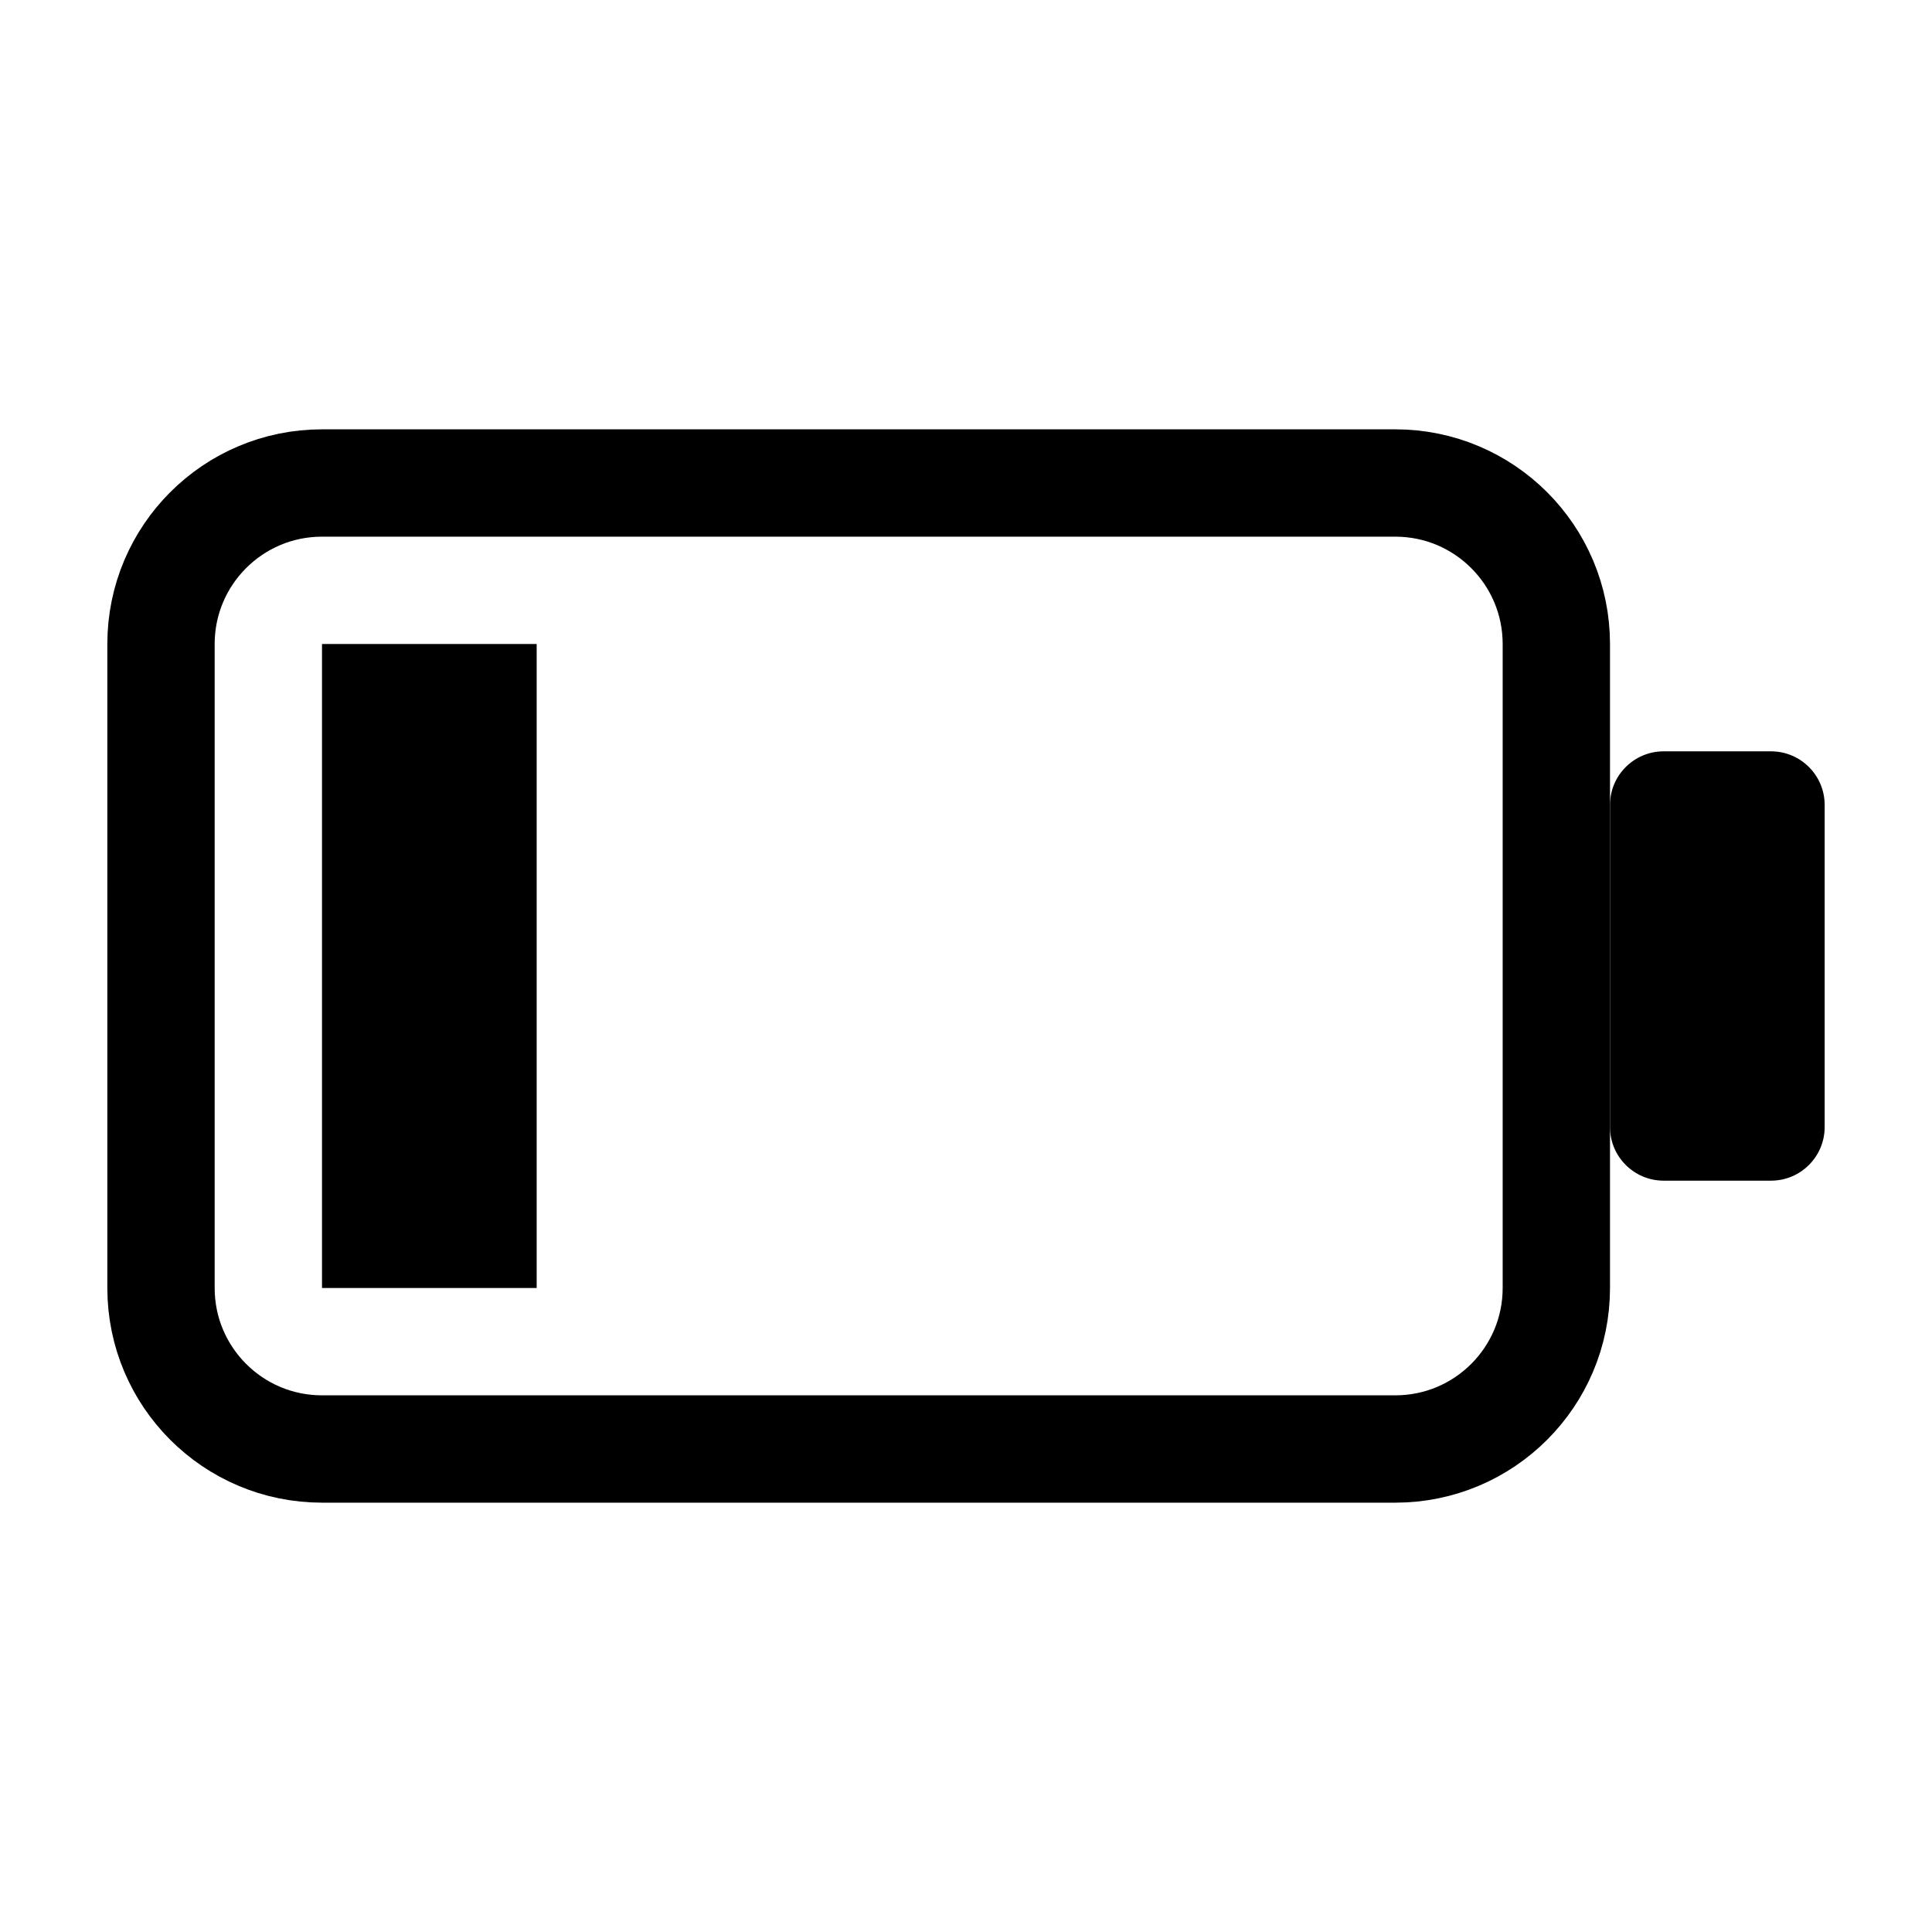
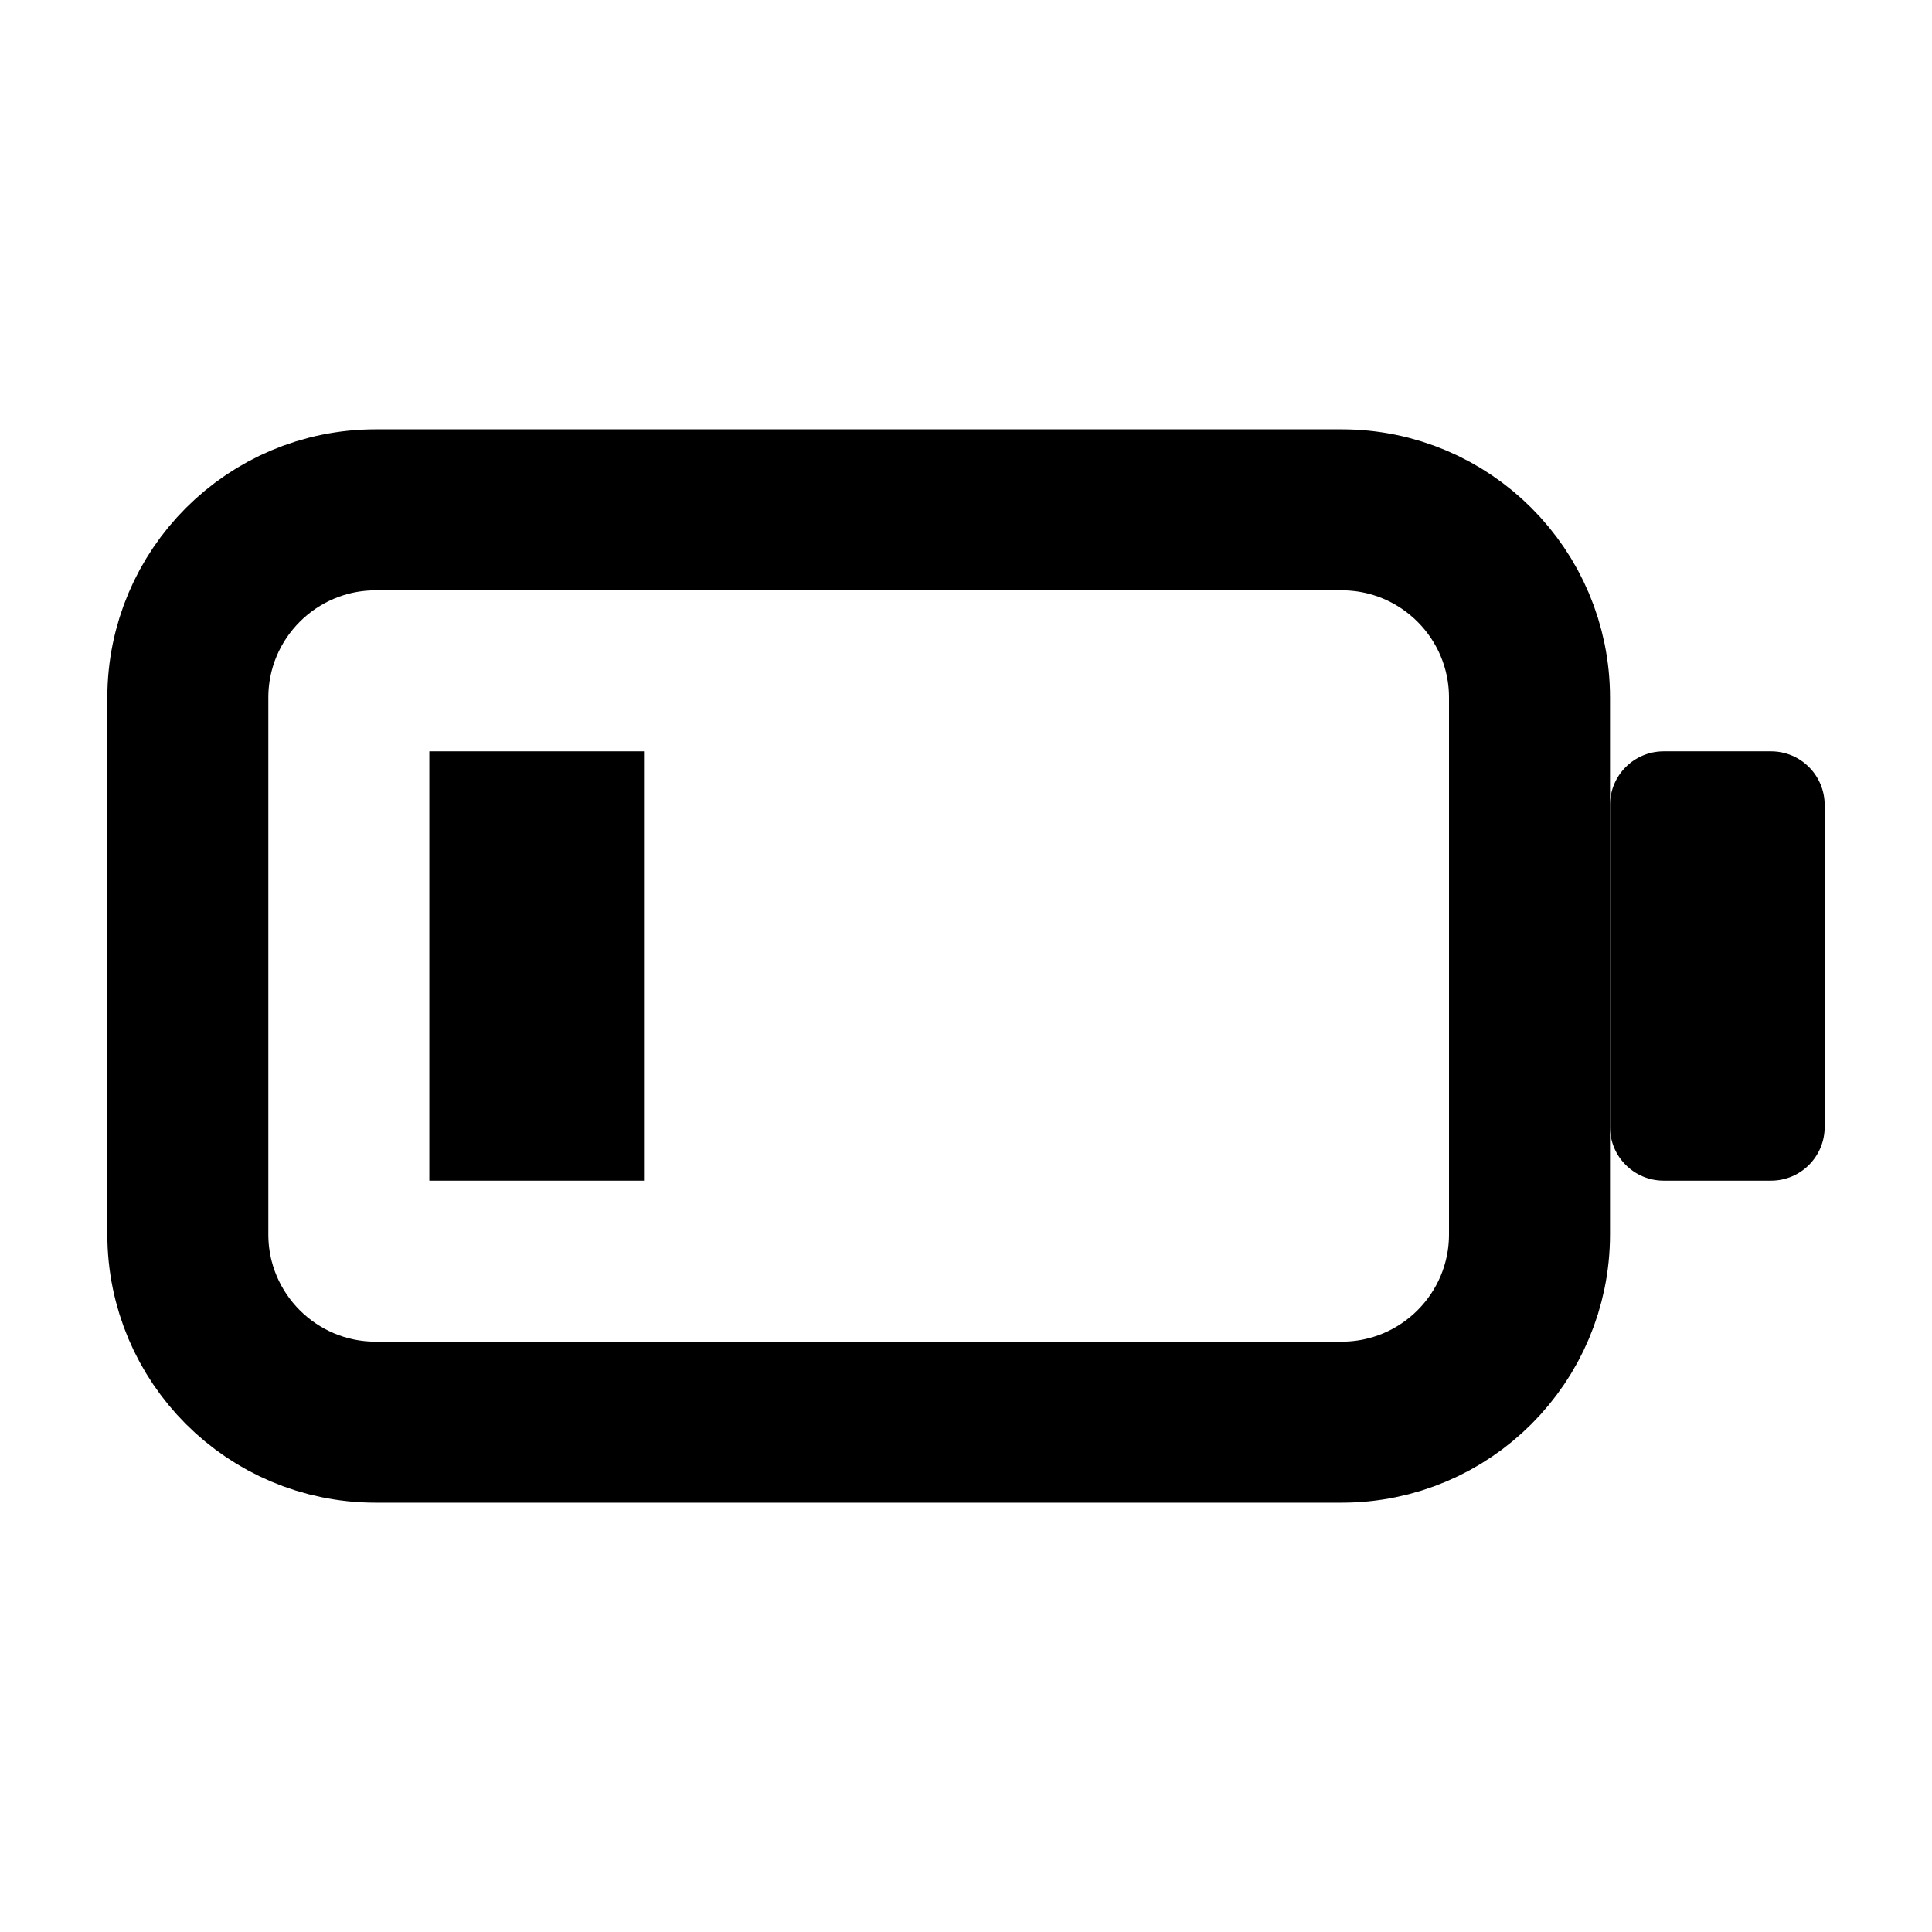
<svg xmlns="http://www.w3.org/2000/svg" width="18" height="18" viewBox="0 0 18 18">
-   <rect x="1.5" y="4.5" width="13" height="9" rx="1.5" fill="none" stroke="#000" />
+   <rect x="1.75" y="4.75" width="12.5" height="8.5" rx="1.75" fill="none" stroke="#000" stroke-width="1.5" />
  <rect x="15" y="7" width="2" height="4" rx="0.5" />
-   <rect x="3" y="6" width="2" height="6" />
+   <rect x="4" y="7" width="2" height="4" />
</svg>
